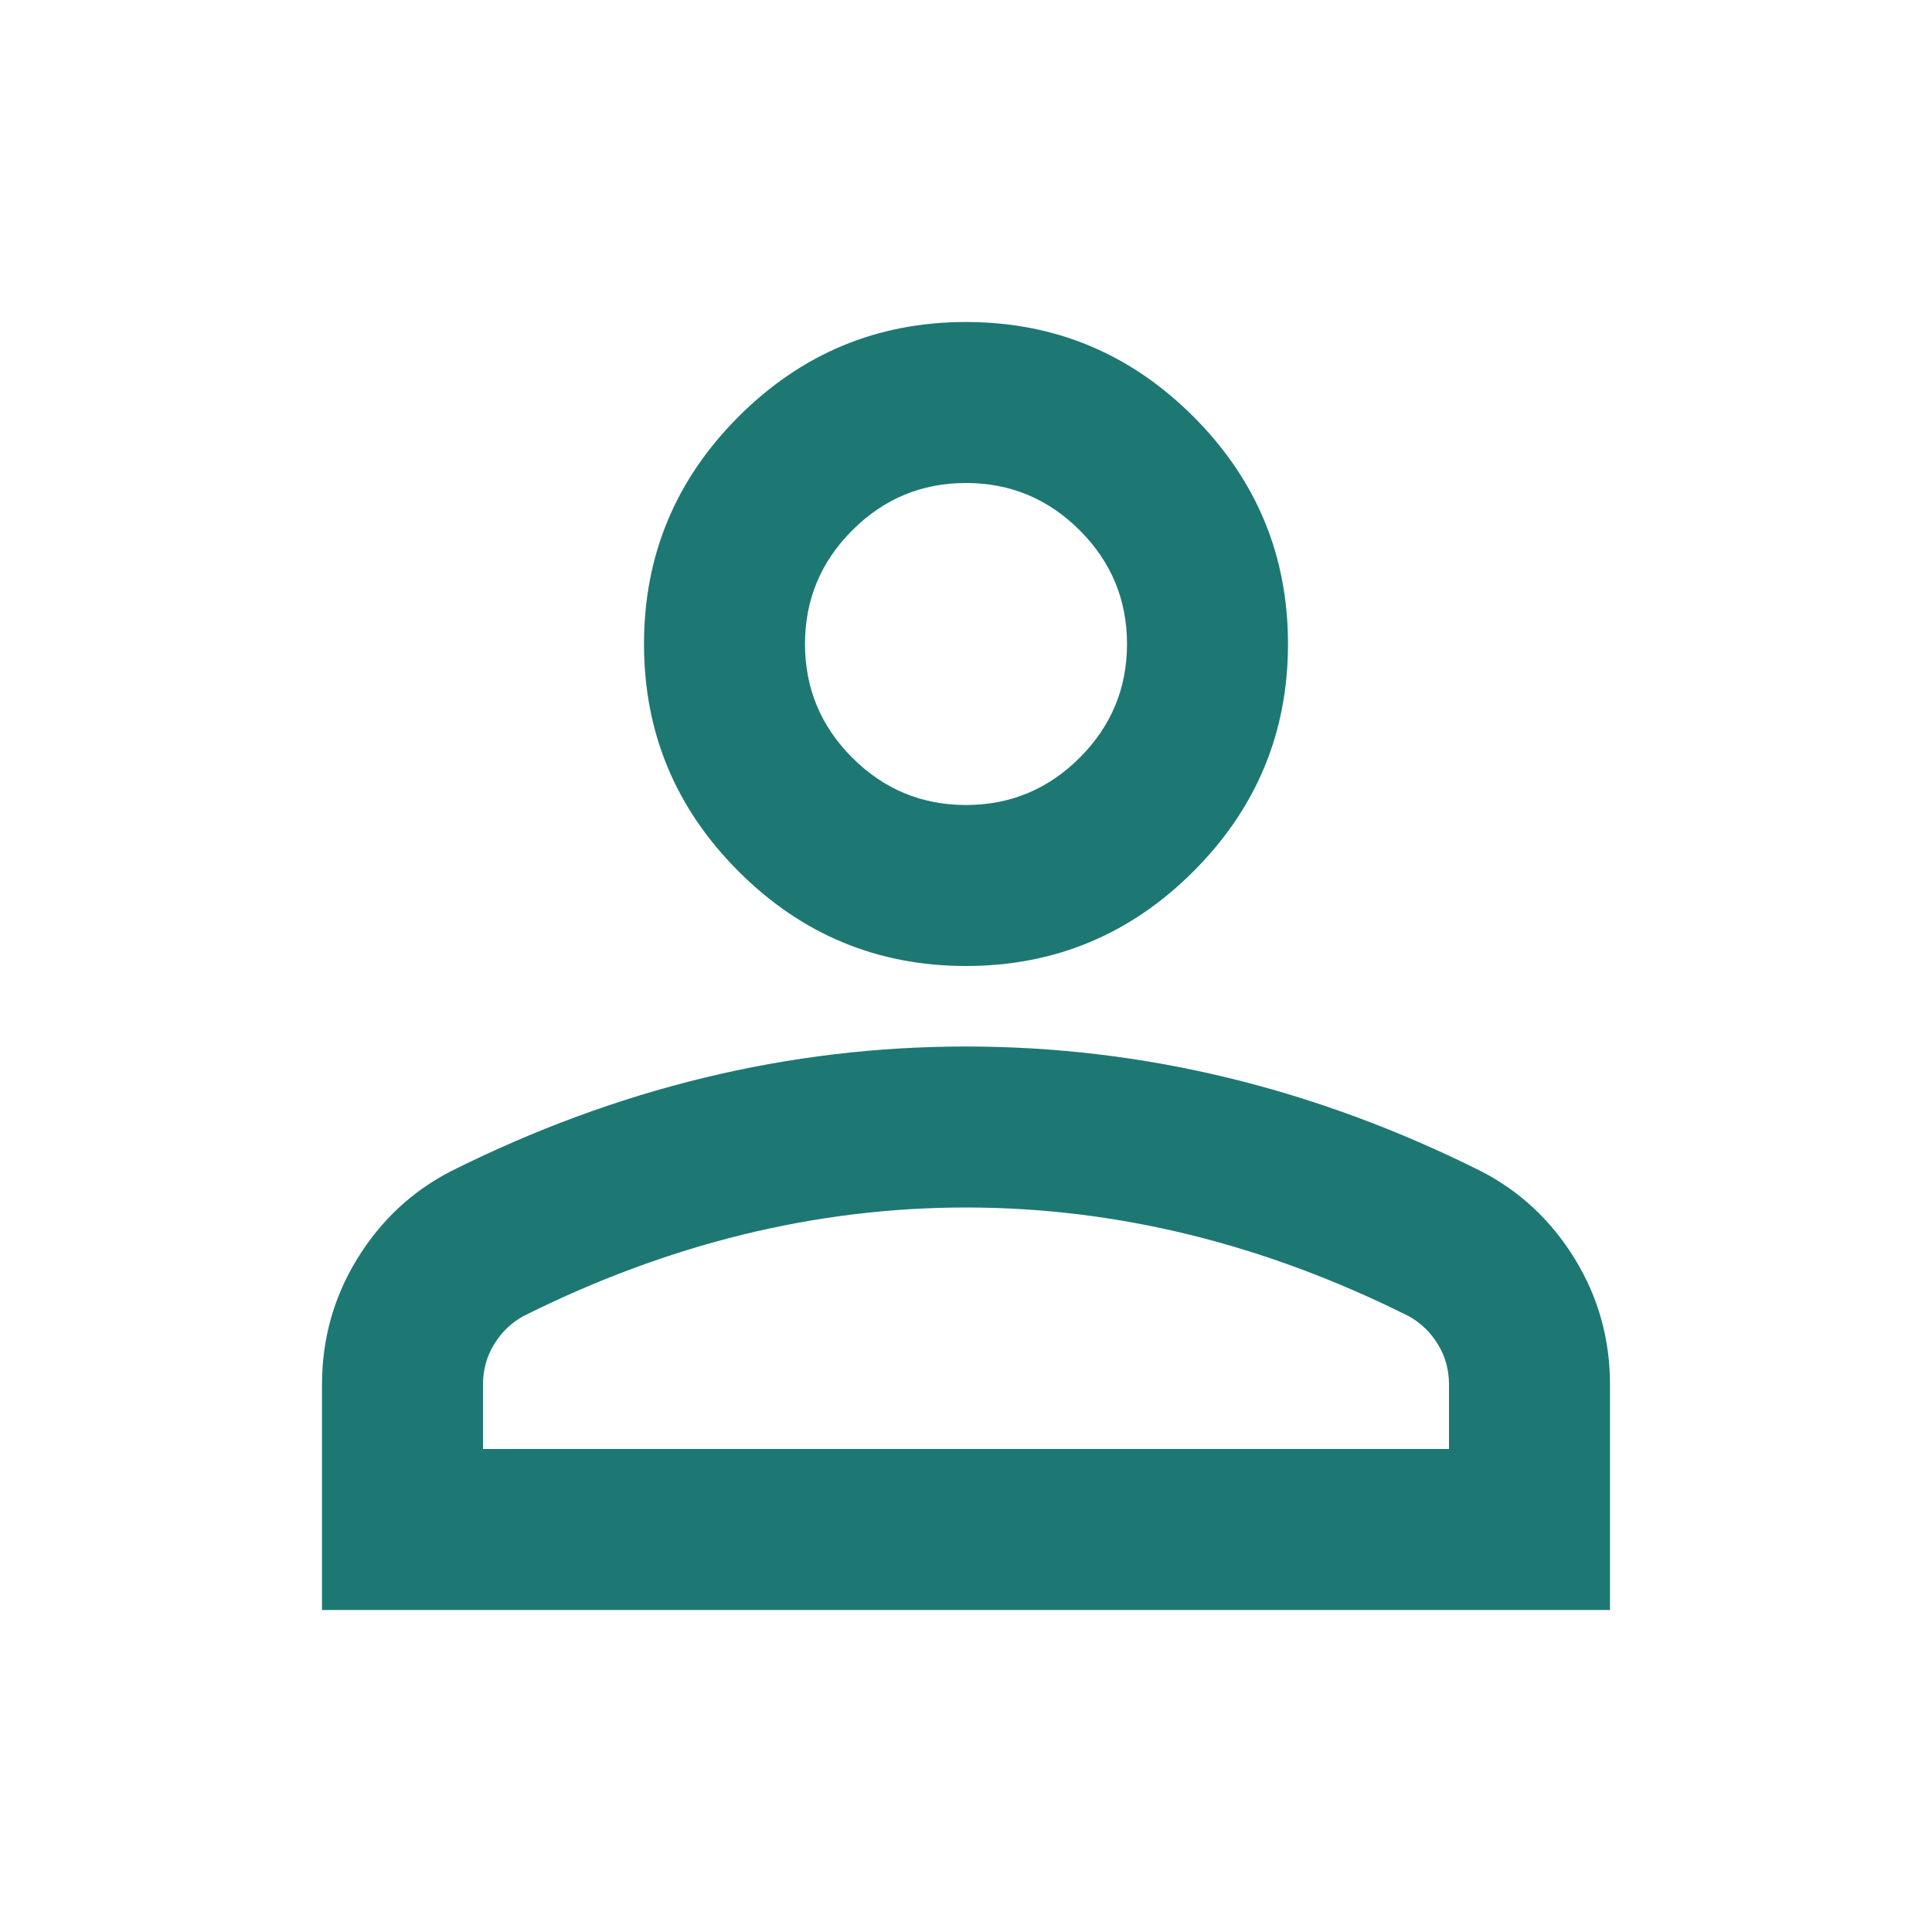
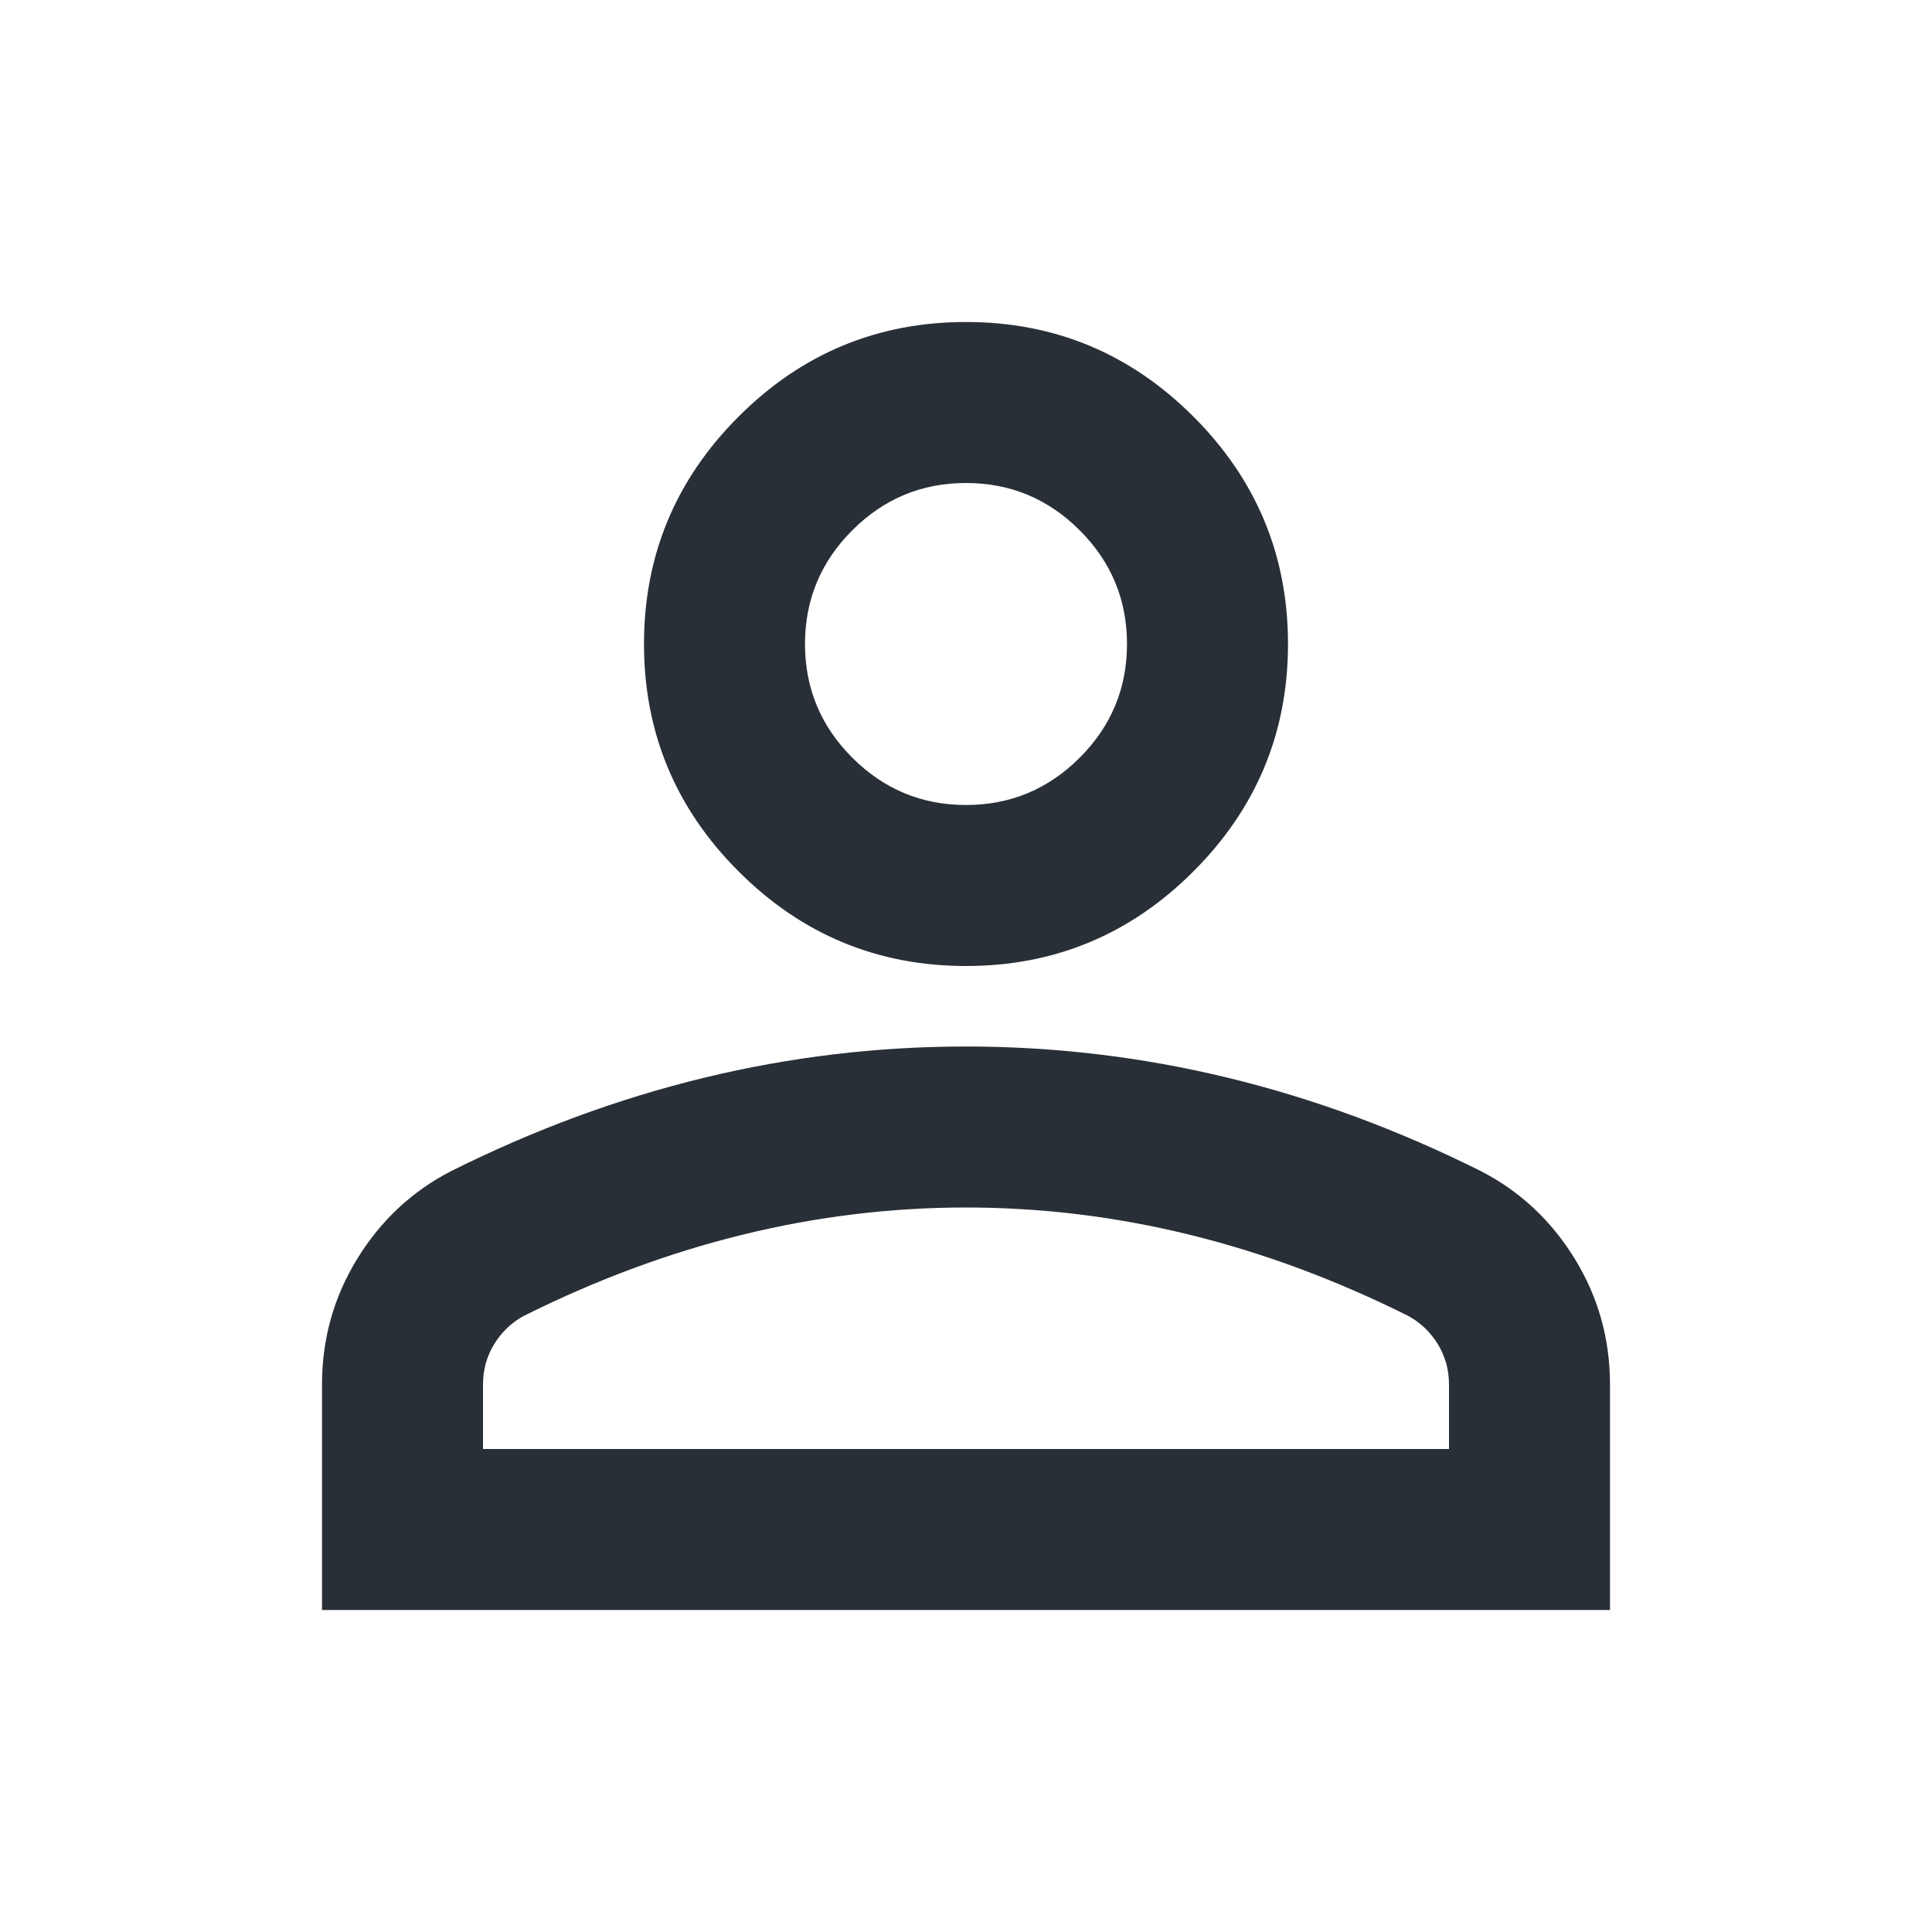
- <svg xmlns="http://www.w3.org/2000/svg" height="24px" viewBox="0 -960 960 960" width="24px" fill="#1D7874">
+ <svg xmlns="http://www.w3.org/2000/svg" height="24px" viewBox="0 -960 960 960" width="24px" fill="#292F36">
  <path d="M480-480q-66 0-113-47t-47-113q0-66 47-113t113-47q66 0 113 47t47 113q0 66-47 113t-113 47ZM160-160v-112q0-34 17.5-62.5T224-378q62-31 126-46.5T480-440q66 0 130 15.5T736-378q29 15 46.5 43.5T800-272v112H160Zm80-80h480v-32q0-11-5.5-20T700-306q-54-27-109-40.5T480-360q-56 0-111 13.5T260-306q-9 5-14.5 14t-5.5 20v32Zm240-320q33 0 56.5-23.5T560-640q0-33-23.5-56.5T480-720q-33 0-56.5 23.5T400-640q0 33 23.5 56.5T480-560Zm0-80Zm0 400Z" />
</svg>
